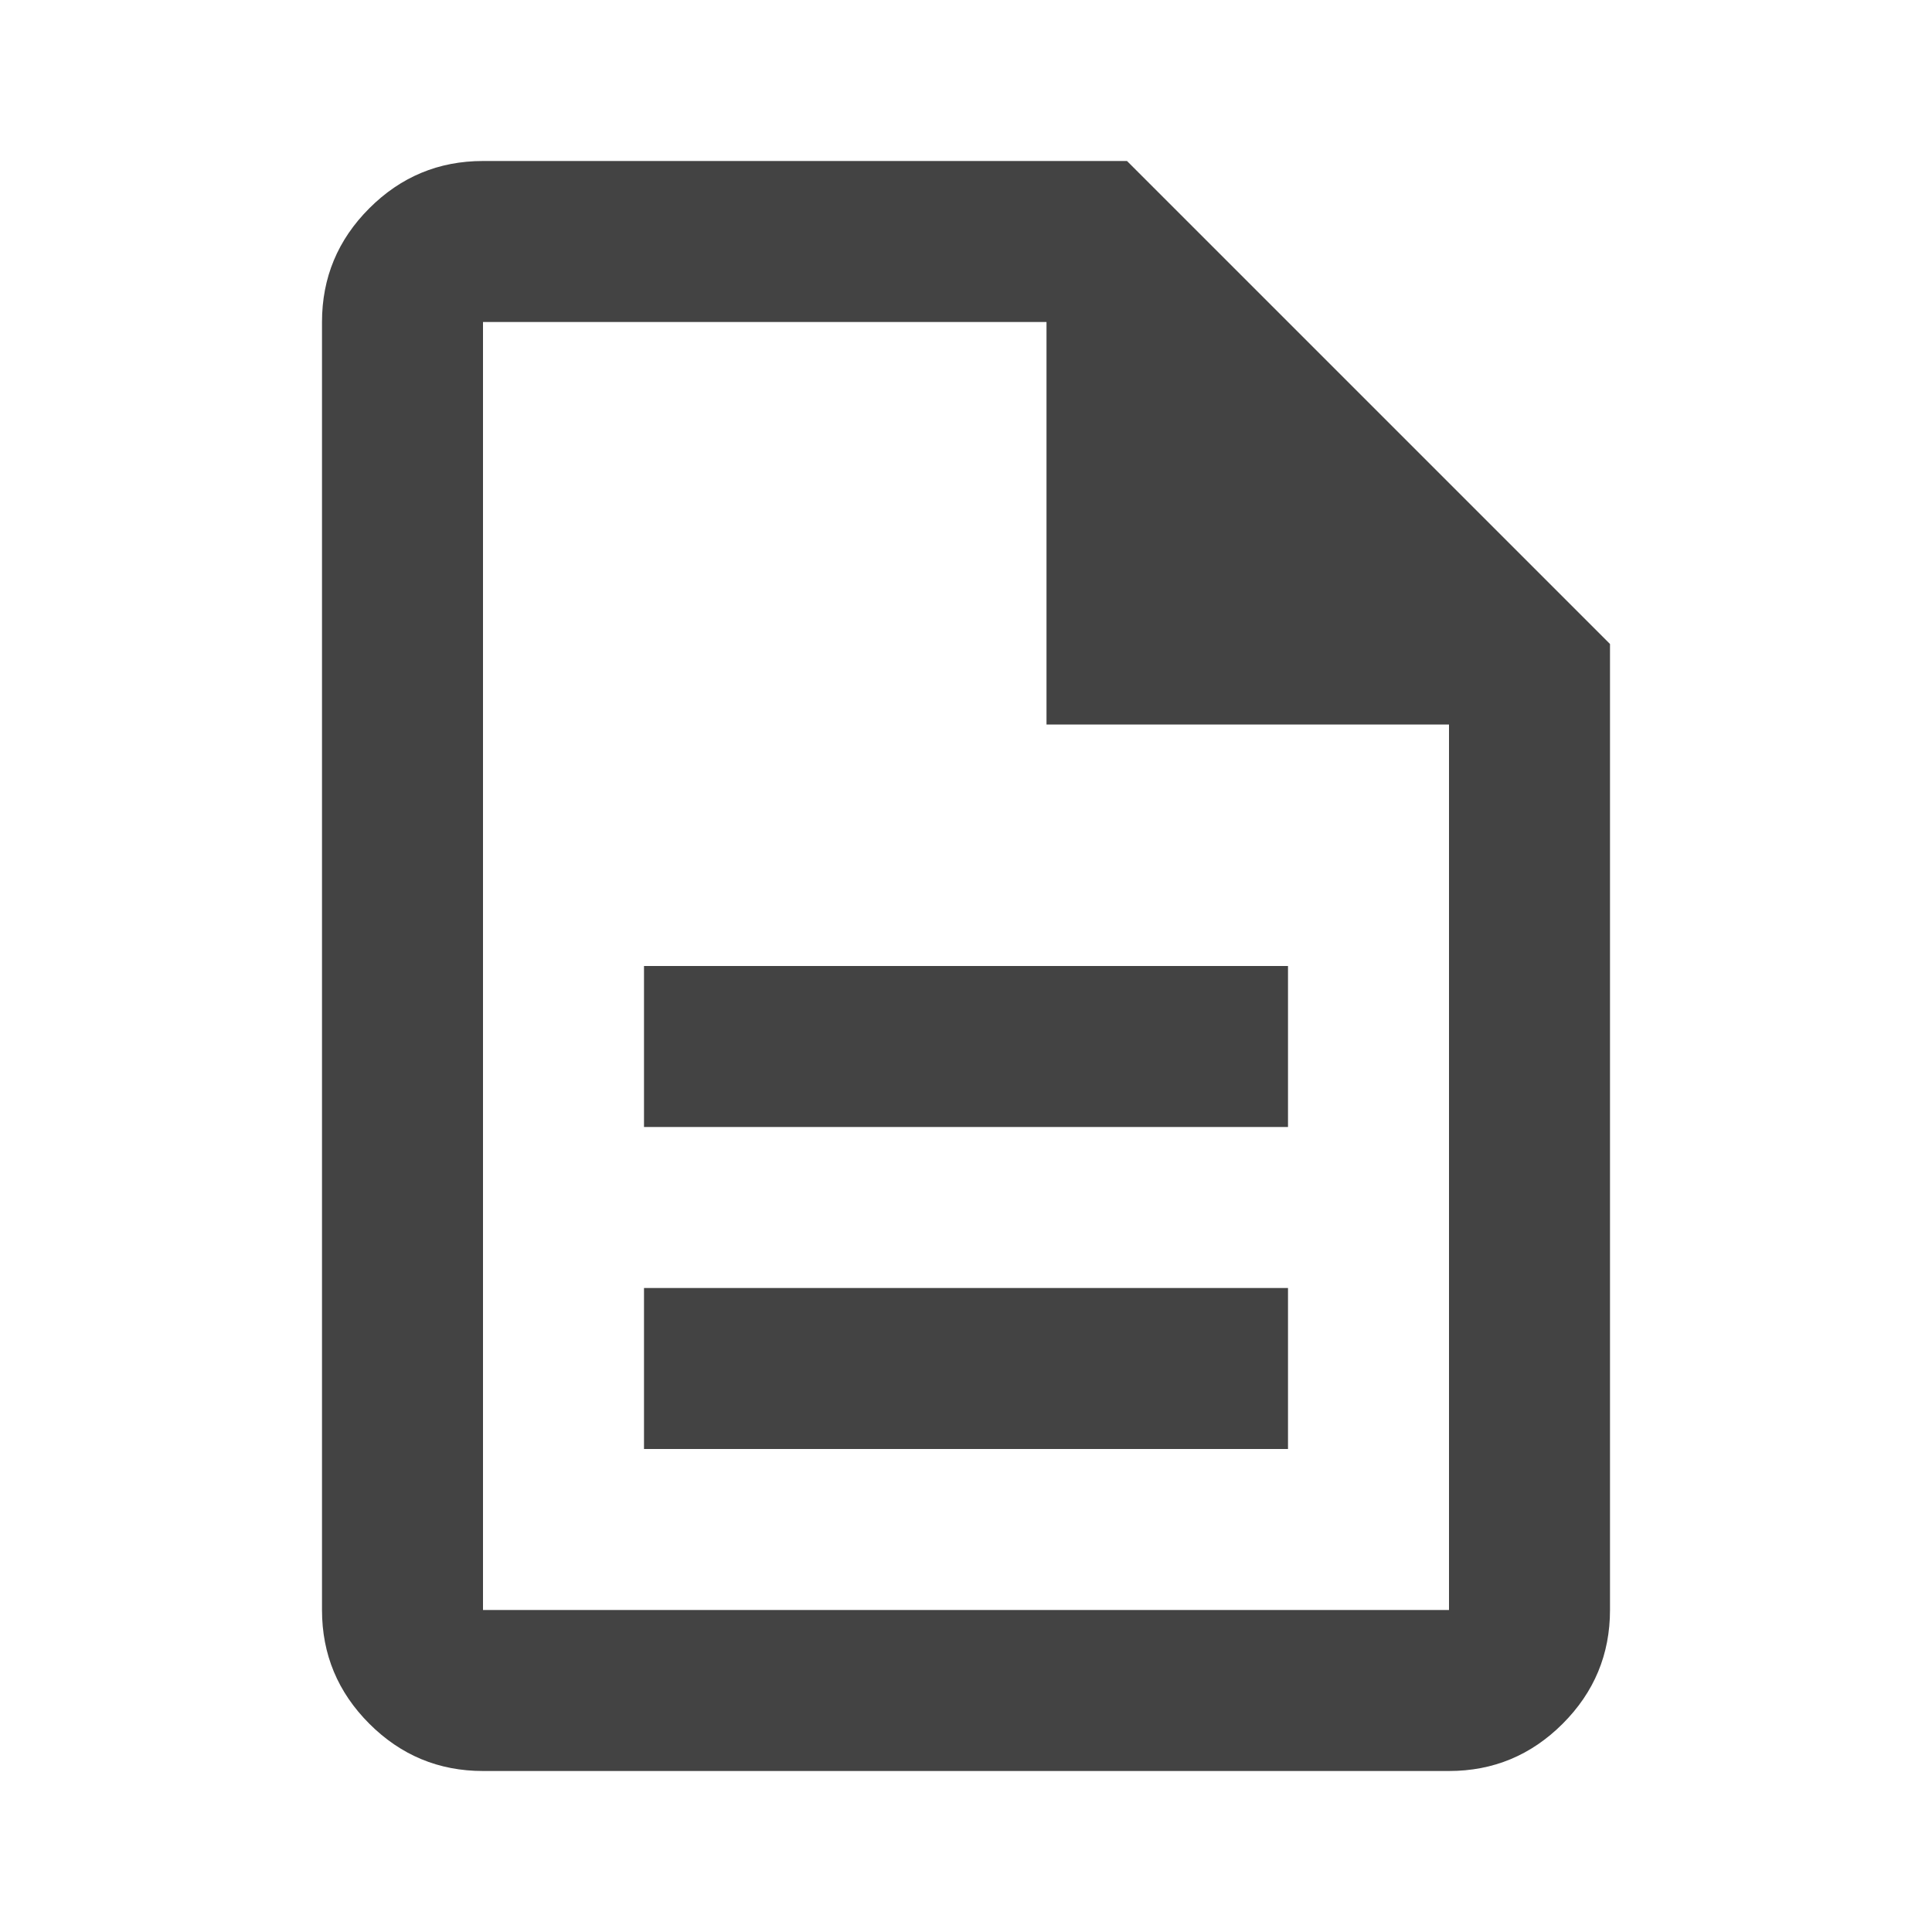
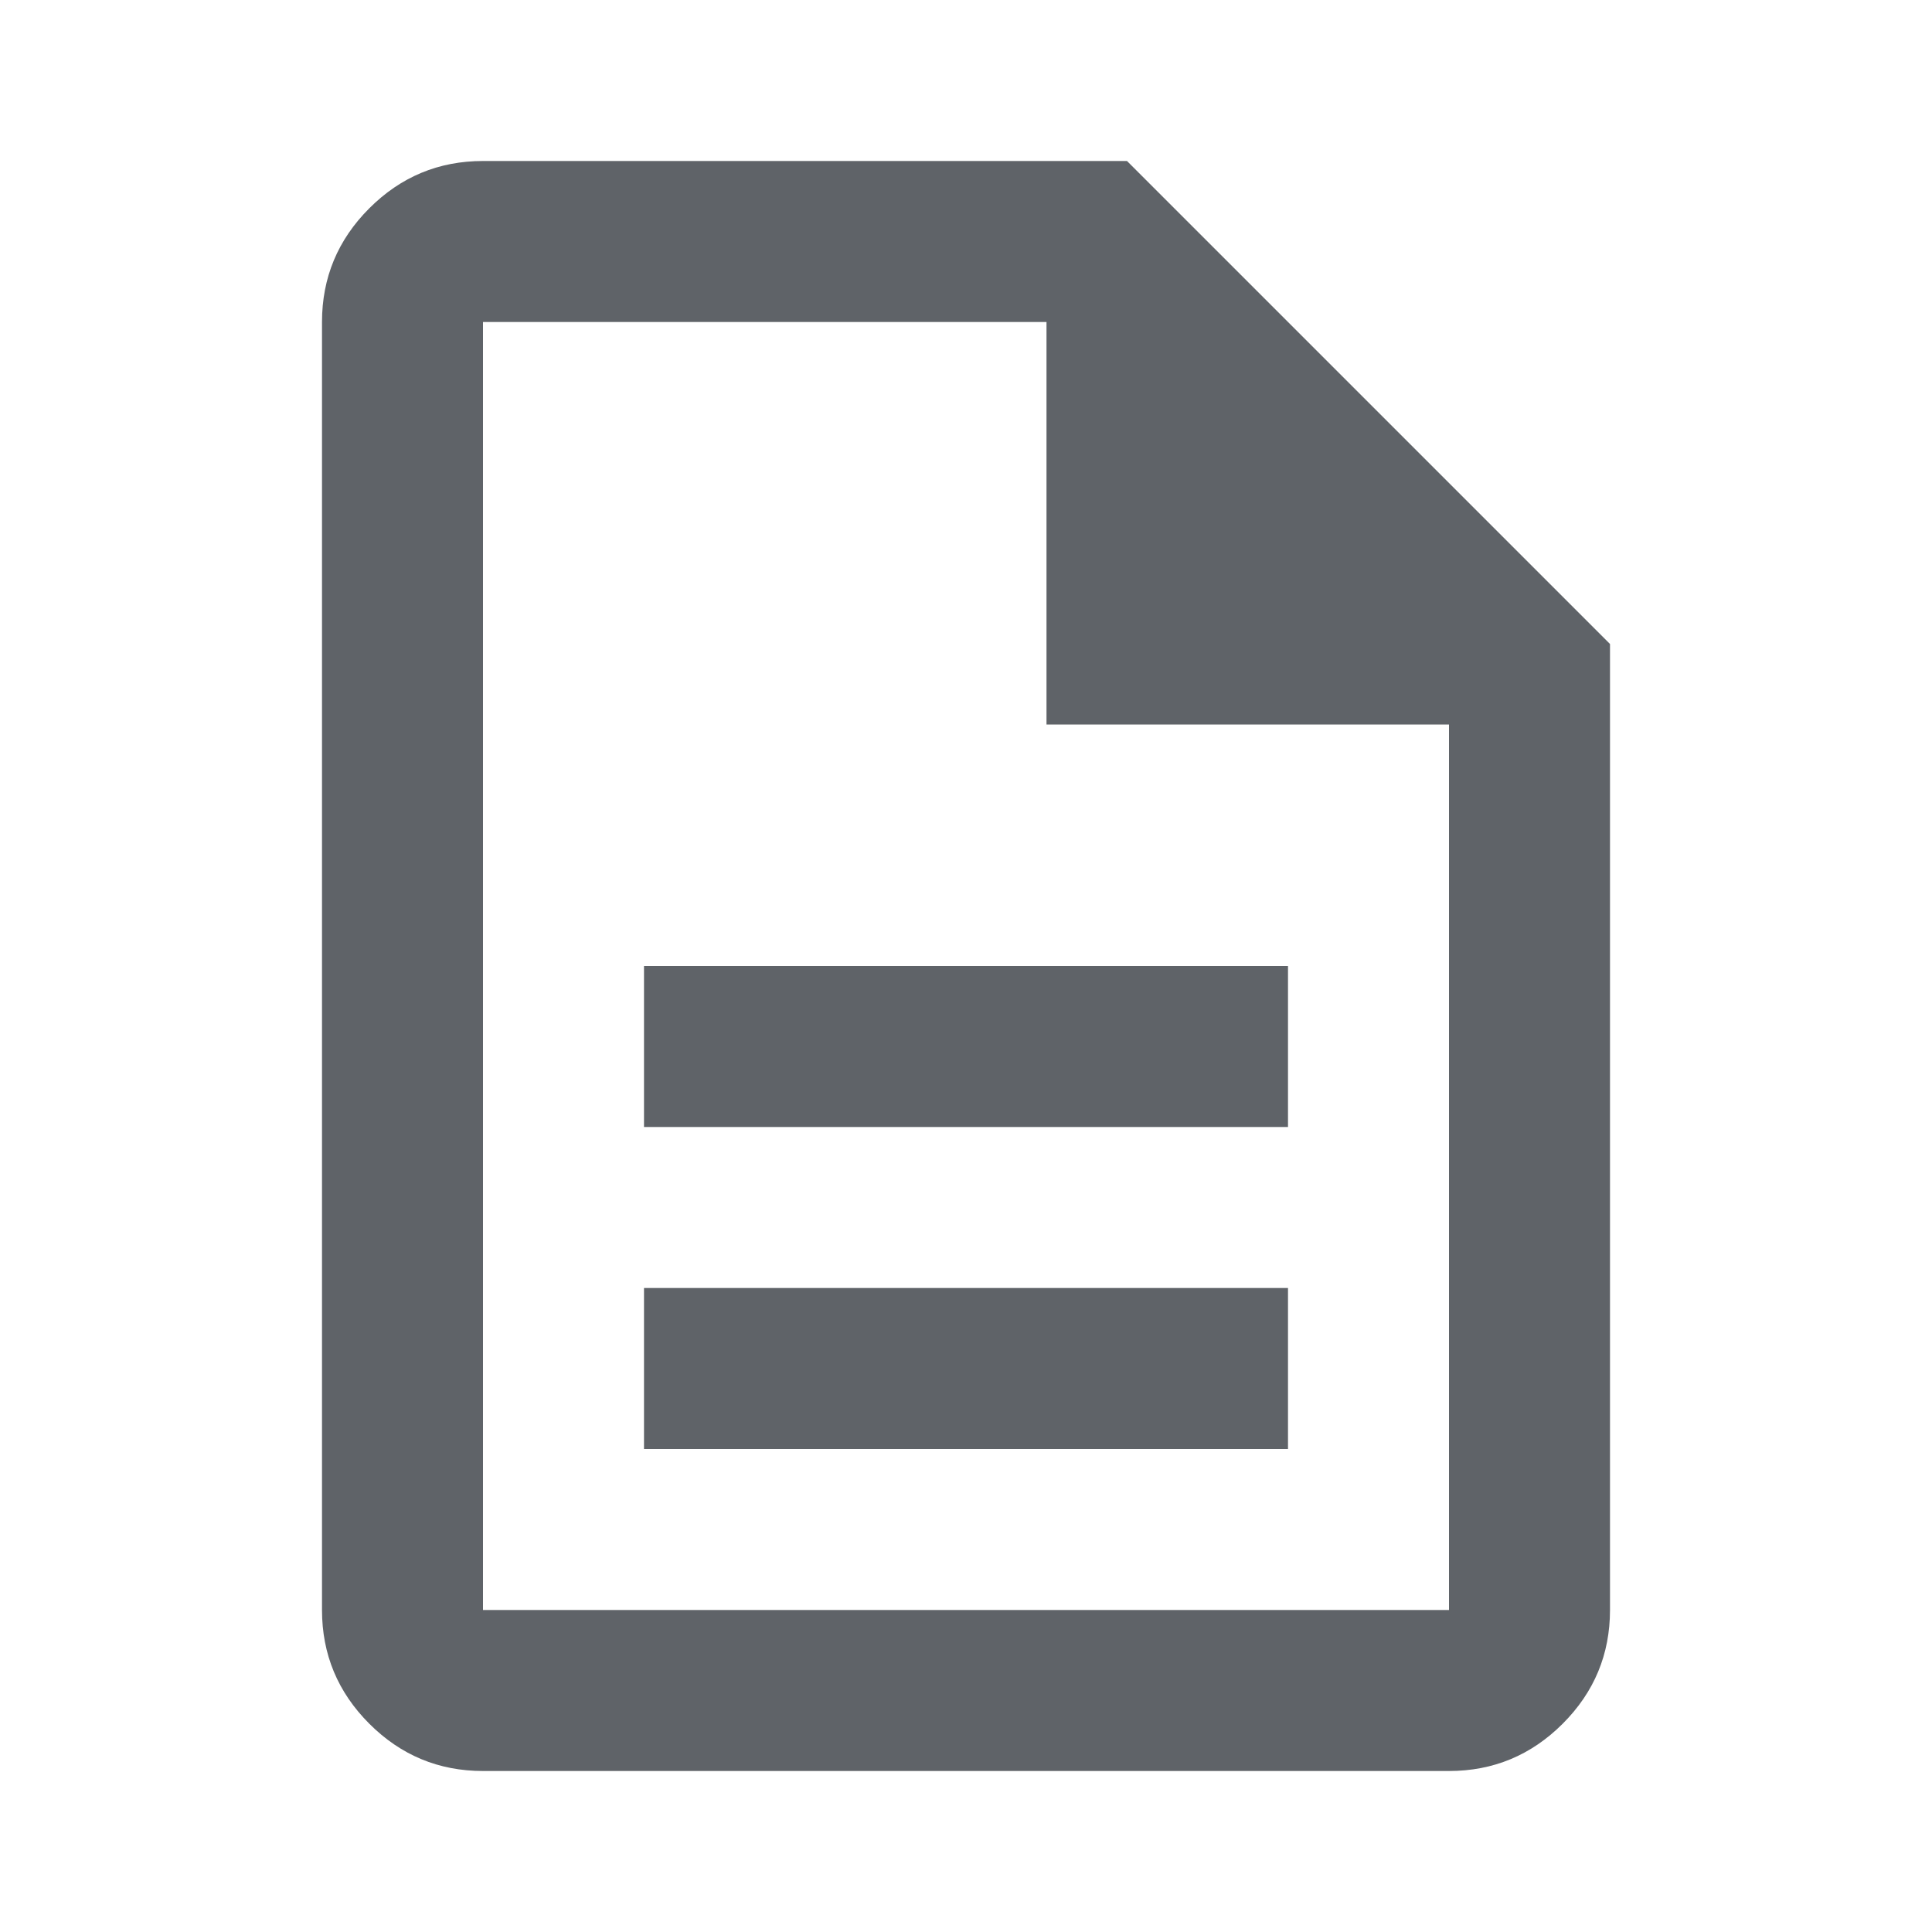
- <svg xmlns="http://www.w3.org/2000/svg" height="24px" viewBox="0 -960 960 960" width="24px" fill="#434343">
+ <svg xmlns="http://www.w3.org/2000/svg" height="24px" viewBox="0 -960 960 960" width="24px" fill="#5f6368">
  <path d="M320-240h320v-80H320v80Zm0-160h320v-80H320v80ZM240-80q-33 0-56.5-23.5T160-160v-640q0-33 23.5-56.5T240-880h320l240 240v480q0 33-23.5 56.5T720-80H240Zm280-520v-200H240v640h480v-440H520ZM240-800v200-200 640-640Z" />
</svg>
